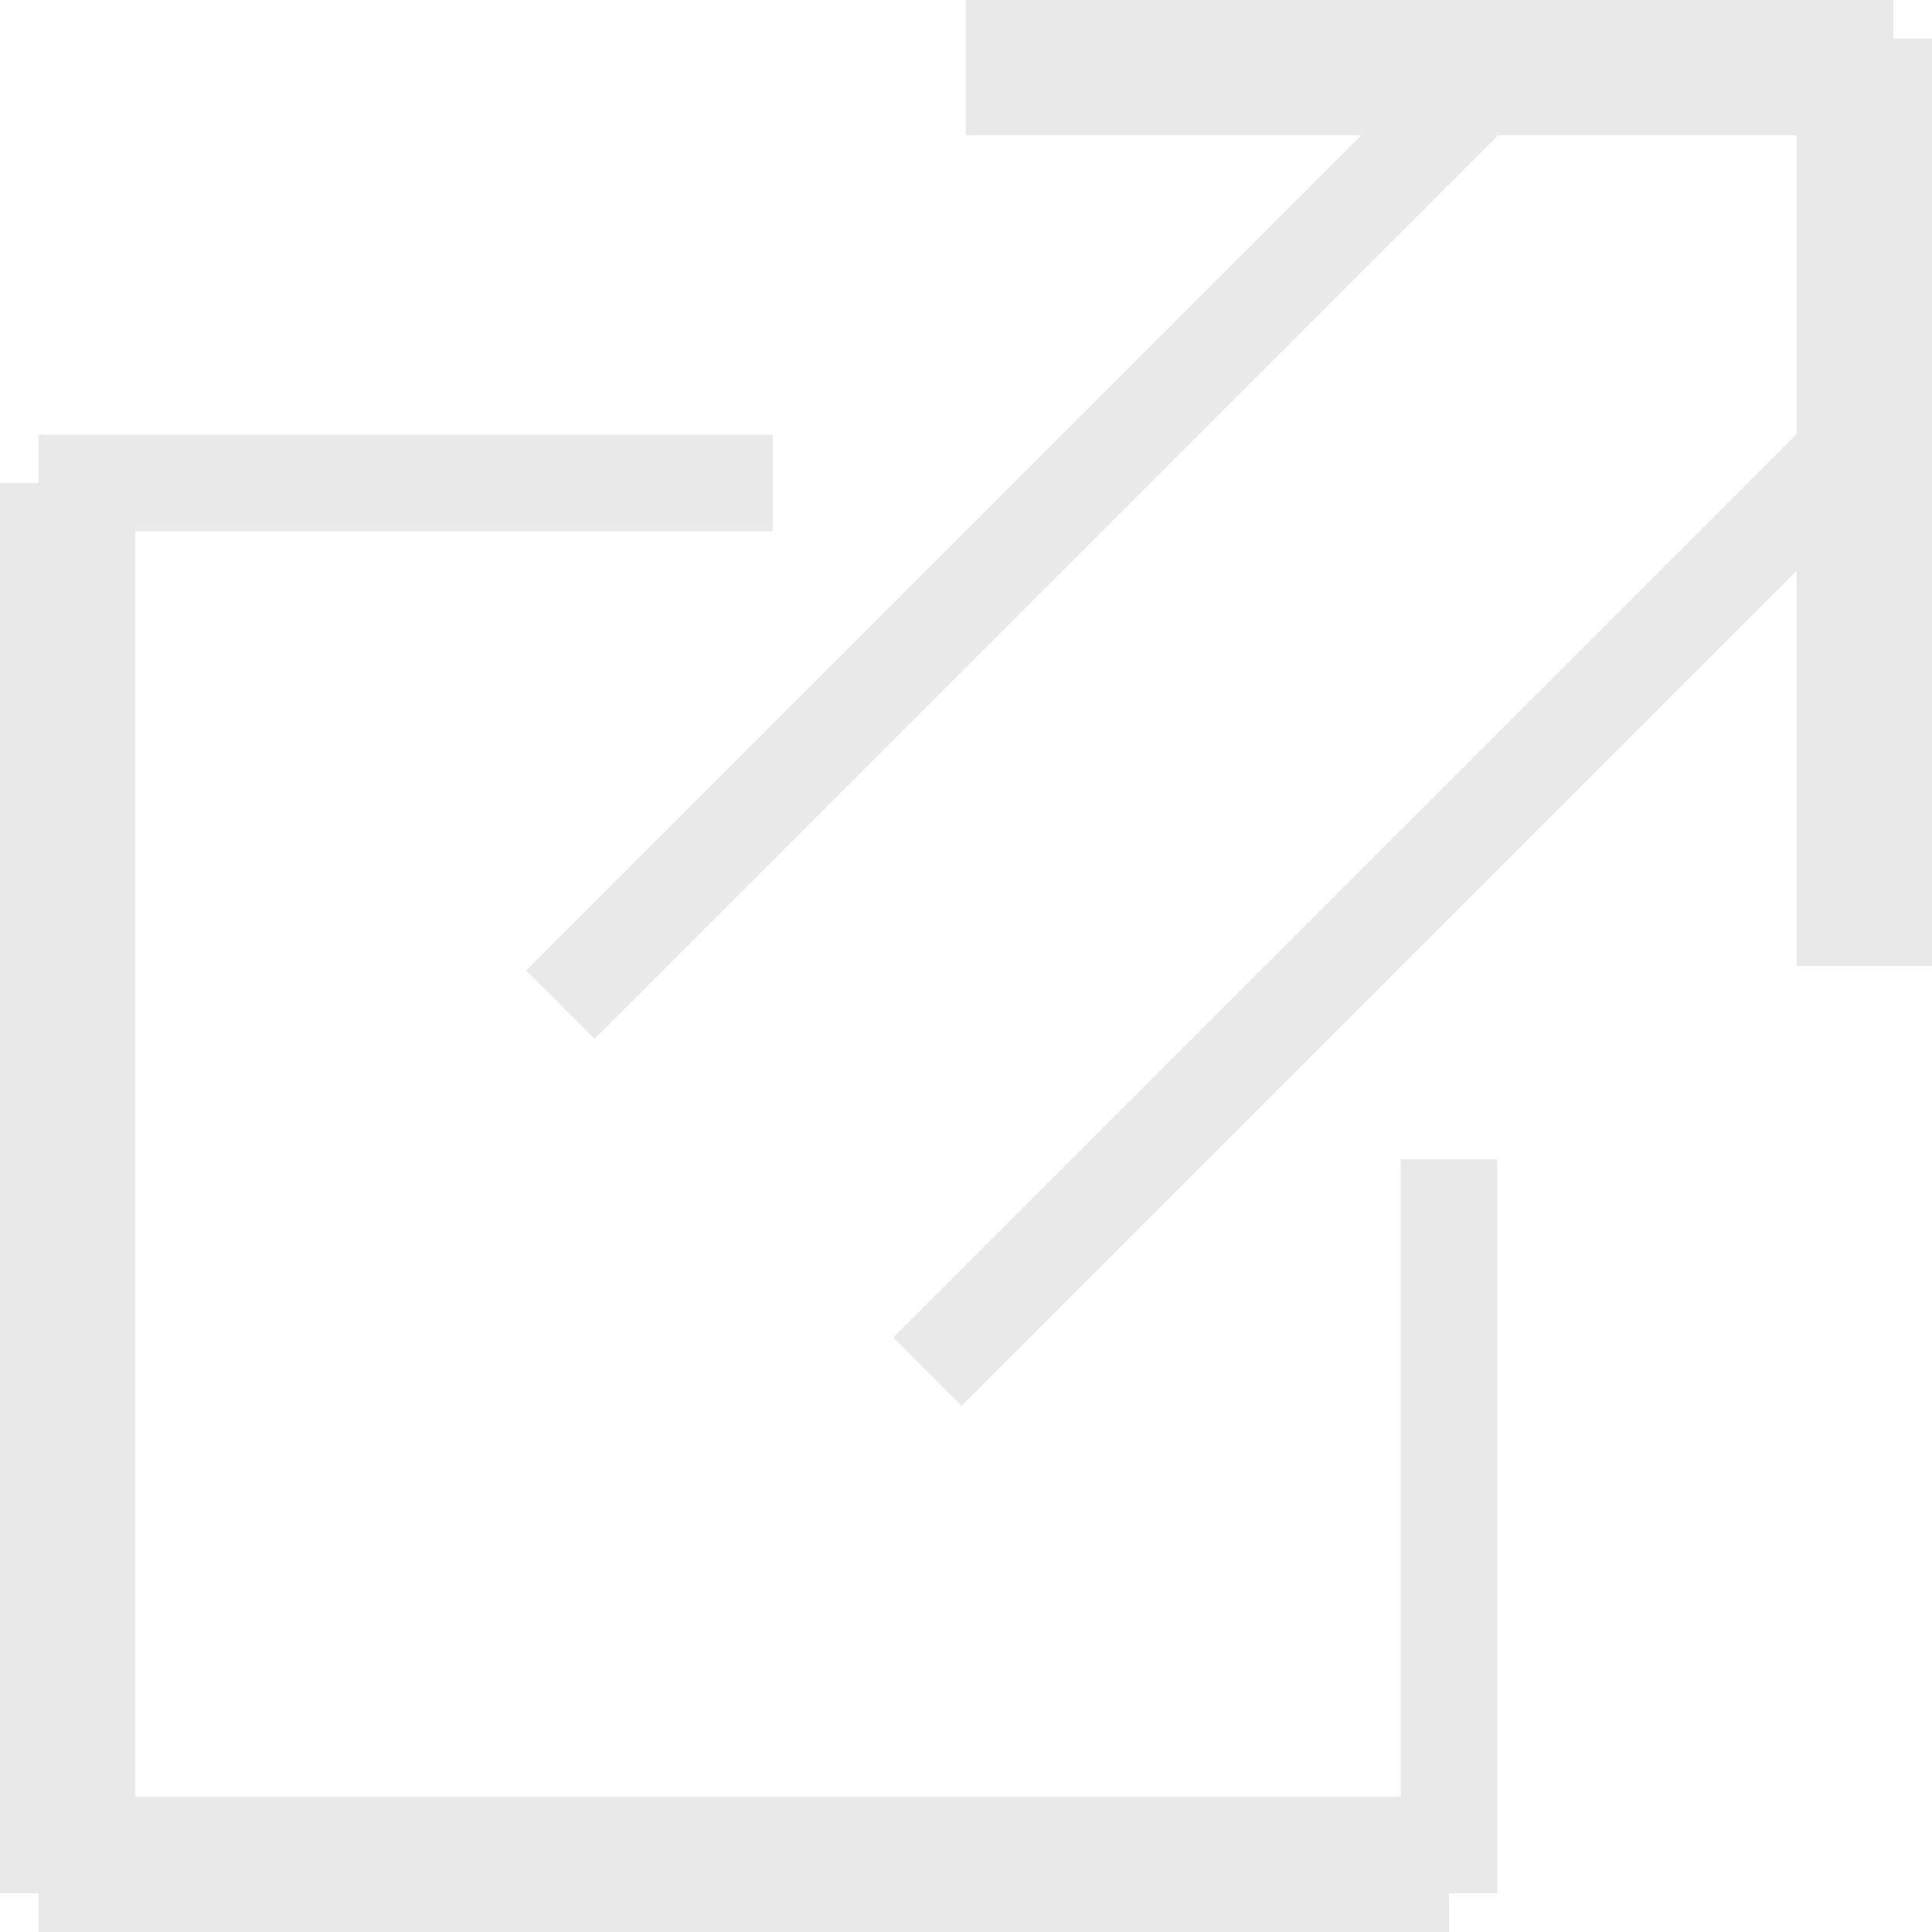
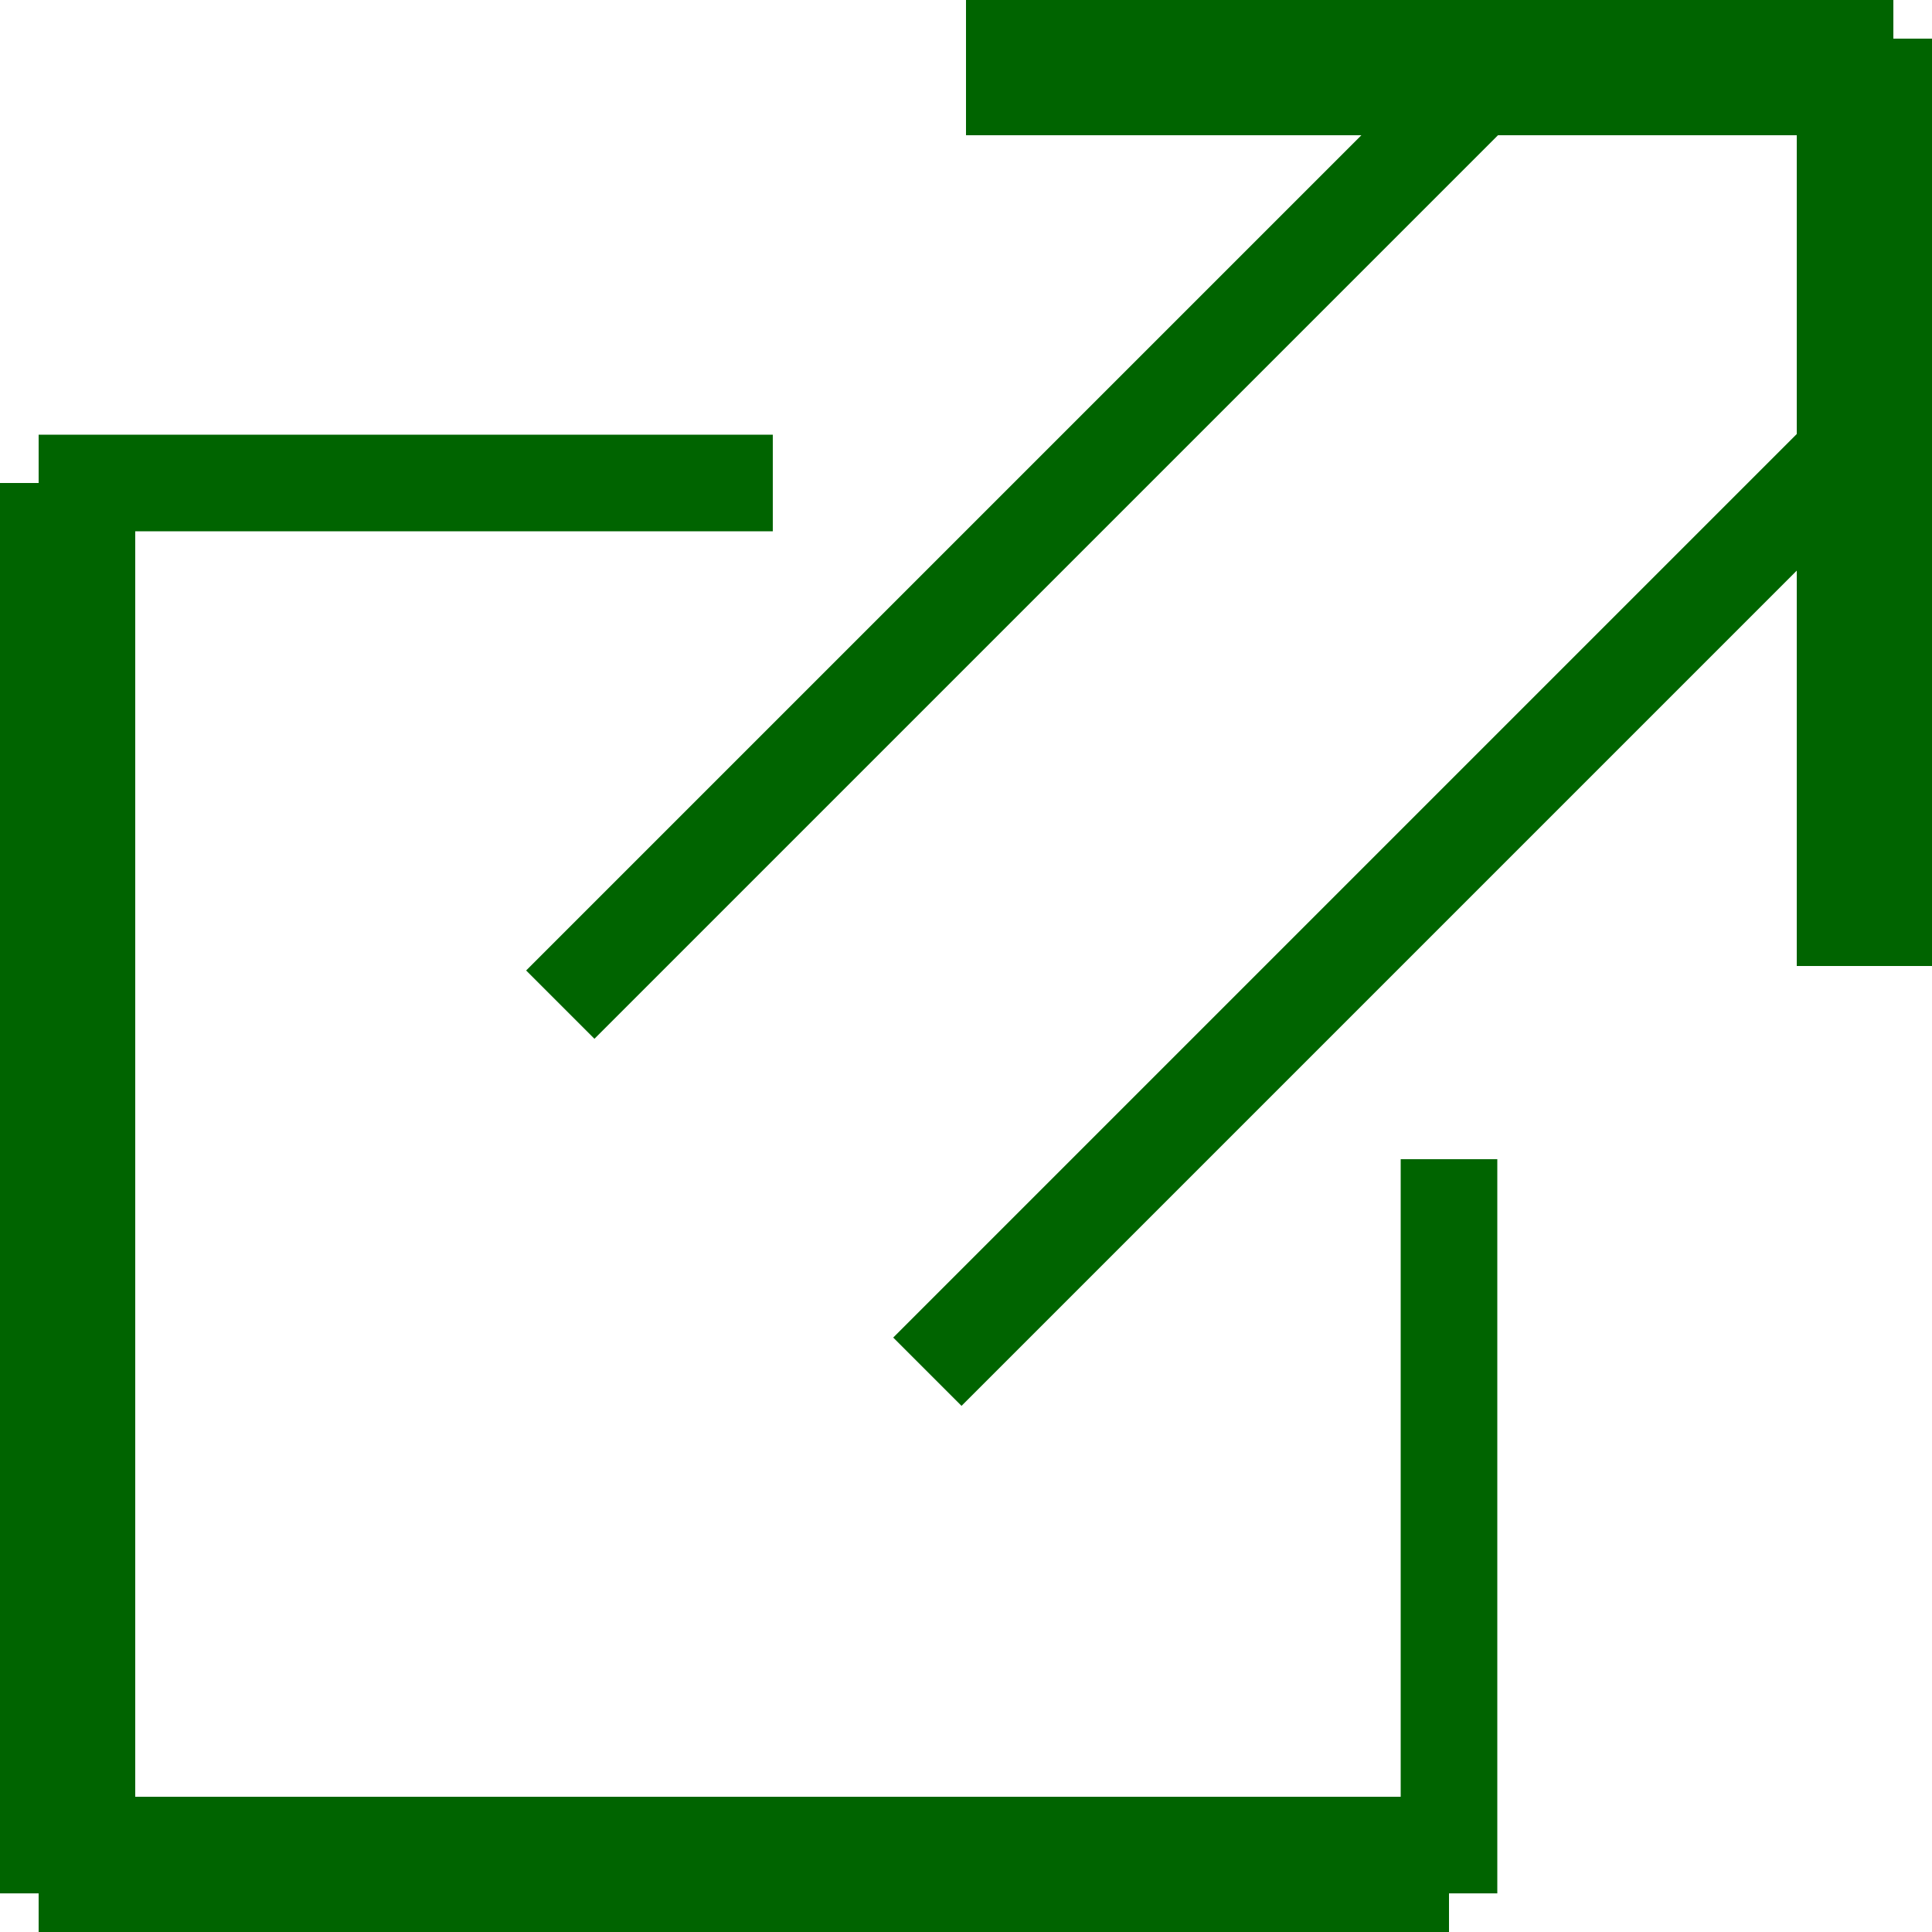
<svg xmlns="http://www.w3.org/2000/svg" version="1.1" baseprofile="full" width="20px" height="20px">
-   <line x1="40%" y1="25%" x2="2%" y2="25%" style="stroke:#e9e9e9;stroke-width:1" />
-   <line x1="2%" y1="25%" x2="2%" y2="98%" style="stroke:#e9e9e9;stroke-width:2" />
-   <line x1="2%" y1="98%" x2="75%" y2="98%" style="stroke:#e9e9e9;stroke-width:2" />
-   <line x1="75%" y1="98%" x2="75%" y2="60%" style="stroke:#e9e9e9;stroke-width:1" />
-   <line x1="98%" y1="50%" x2="98%" y2="2%" style="stroke:#e9e9e9;stroke-width:2" />
-   <line x1="98%" y1="2%" x2="50%" y2="2%" style="stroke:#e9e9e9;stroke-width:2" />
-   <line x1="98%" y1="21%" x2="48%" y2="71%" style="stroke:#e9e9e9;stroke-width:1" />
-   <line x1="79%" y1="2%" x2="29%" y2="52%" style="stroke:#e9e9e9;stroke-width:1" />
+   <line x1="40%" y1="25%" x2="2%" y2="25%" style="stroke:darkgreen;stroke-width:1" />
+   <line x1="2%" y1="25%" x2="2%" y2="98%" style="stroke:darkgreen;stroke-width:2" />
+   <line x1="2%" y1="98%" x2="75%" y2="98%" style="stroke:darkgreen;stroke-width:2" />
+   <line x1="75%" y1="98%" x2="75%" y2="60%" style="stroke:darkgreen;stroke-width:1" />
+   <line x1="98%" y1="50%" x2="98%" y2="2%" style="stroke:darkgreen;stroke-width:2" />
+   <line x1="98%" y1="2%" x2="50%" y2="2%" style="stroke:darkgreen;stroke-width:2" />
+   <line x1="98%" y1="21%" x2="48%" y2="71%" style="stroke:darkgreen;stroke-width:1" />
+   <line x1="79%" y1="2%" x2="29%" y2="52%" style="stroke:darkgreen;stroke-width:1" />
</svg>
